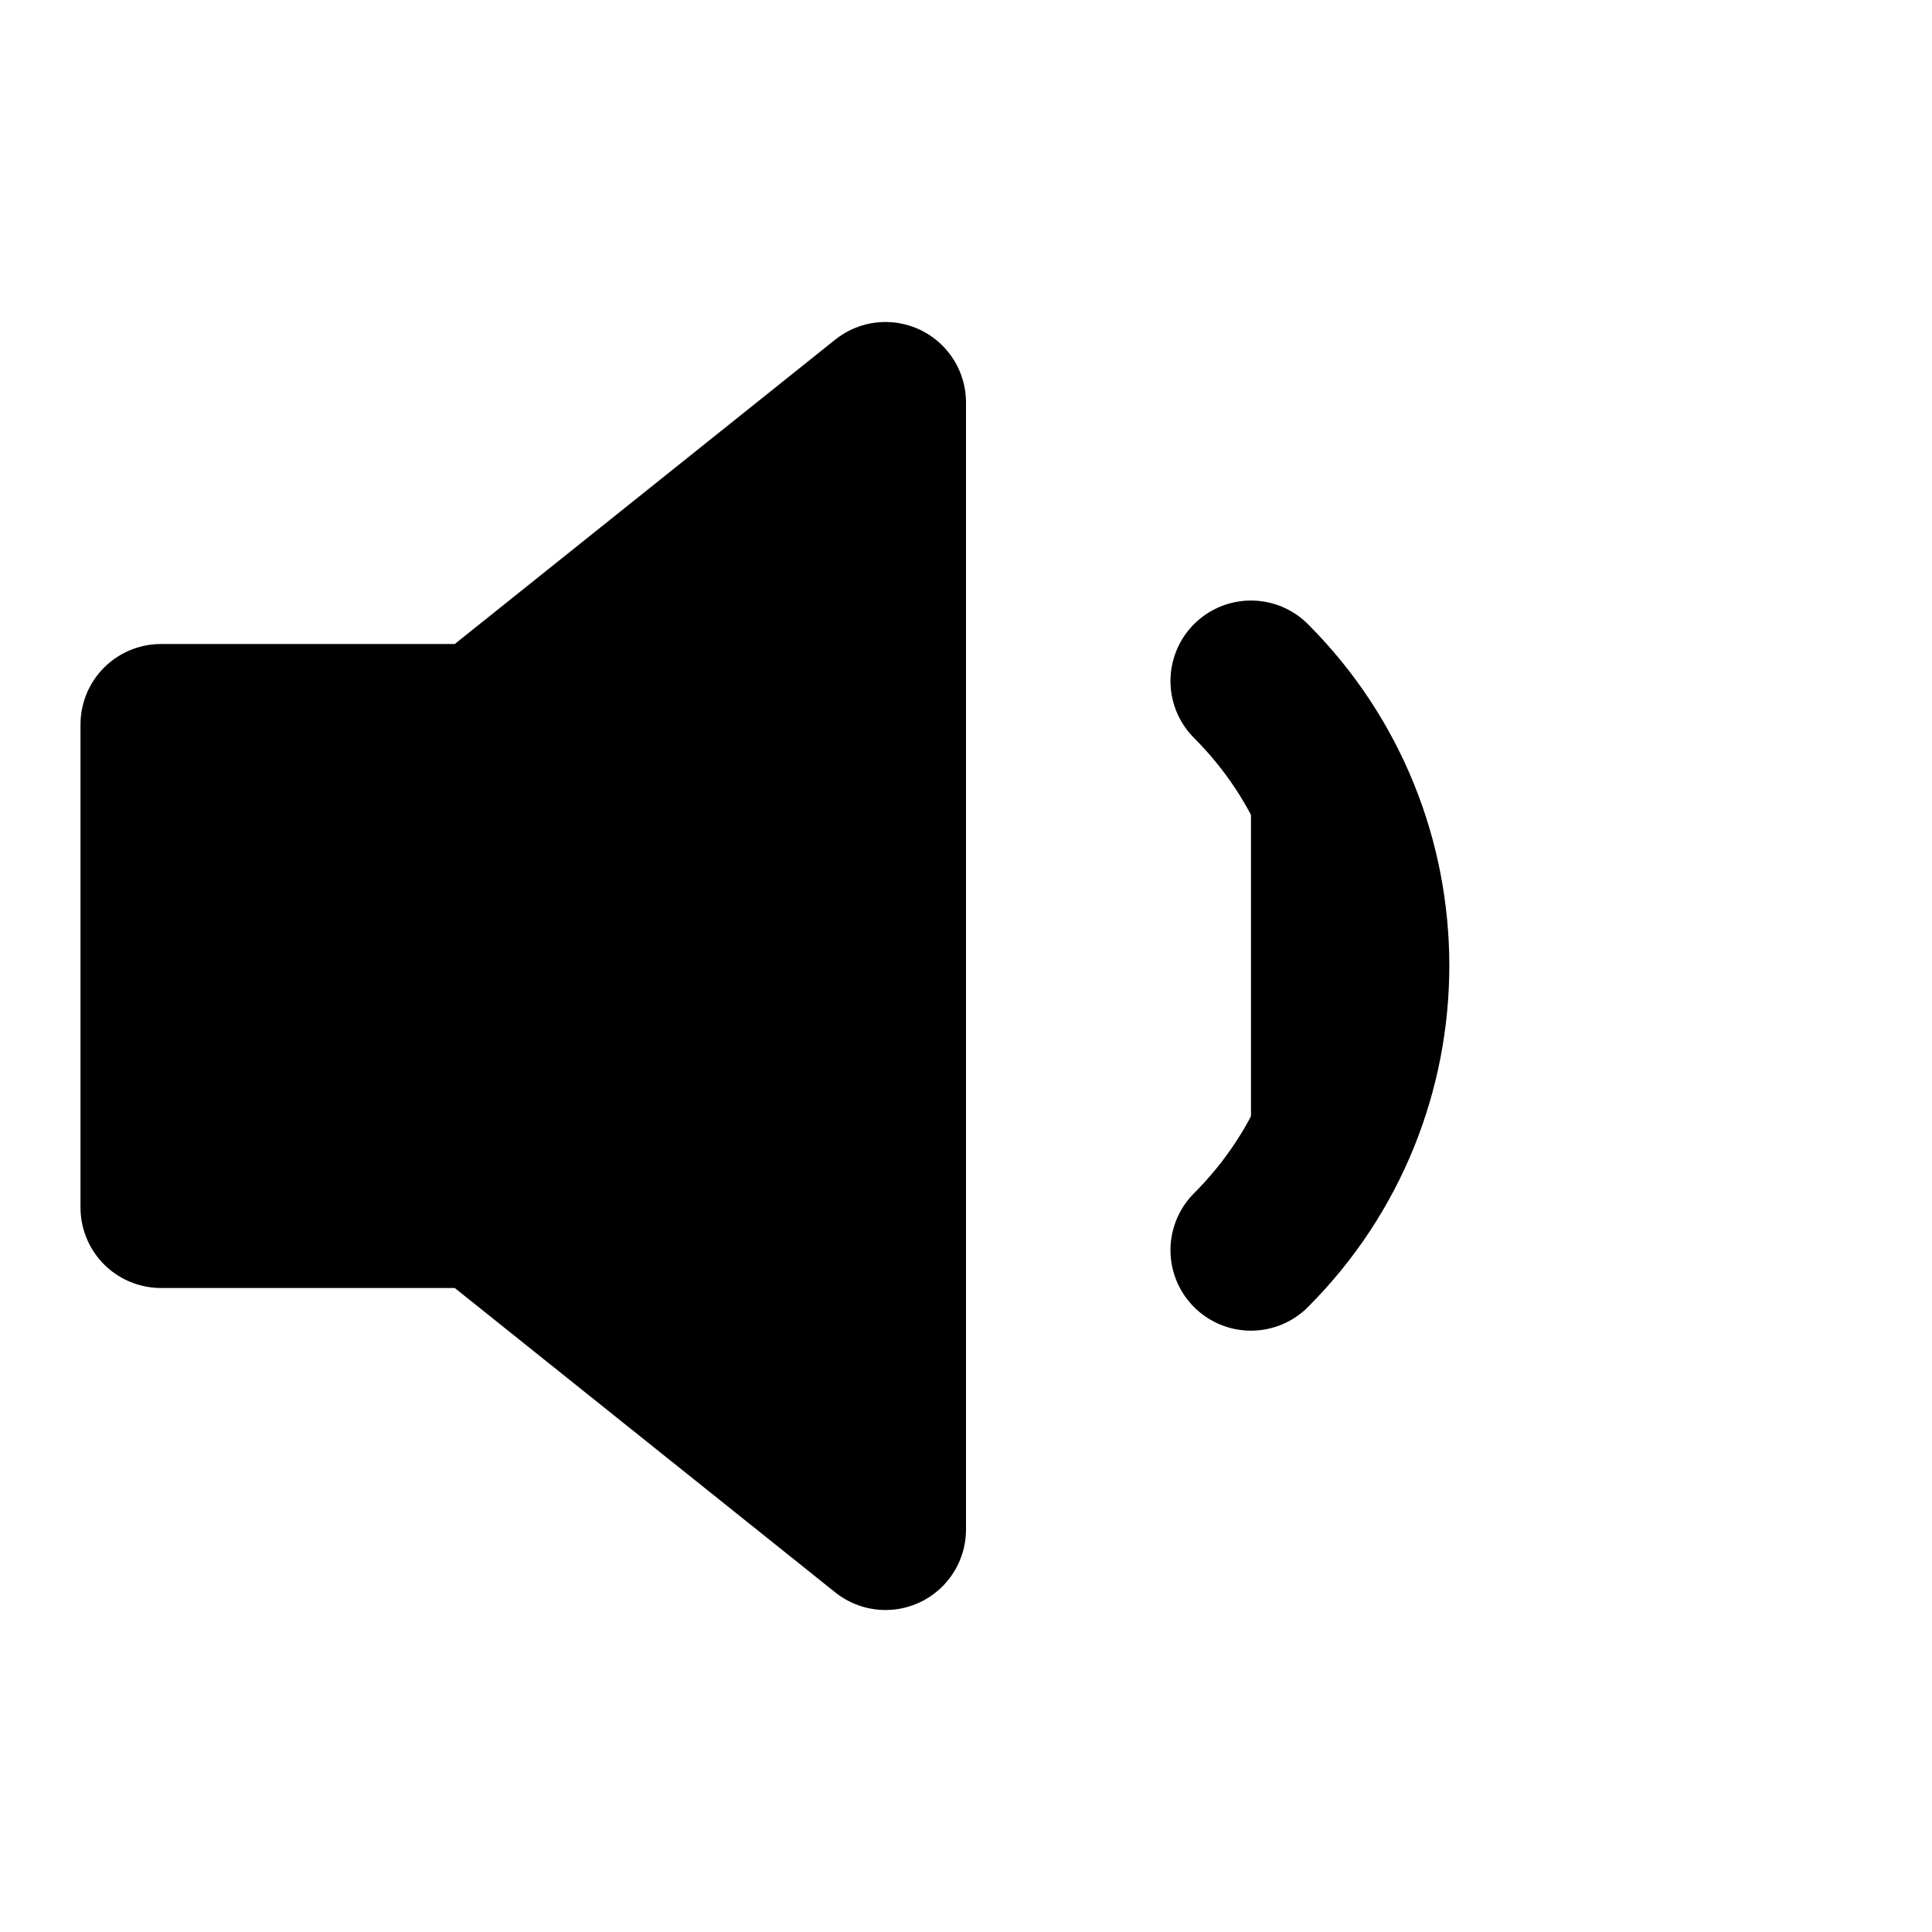
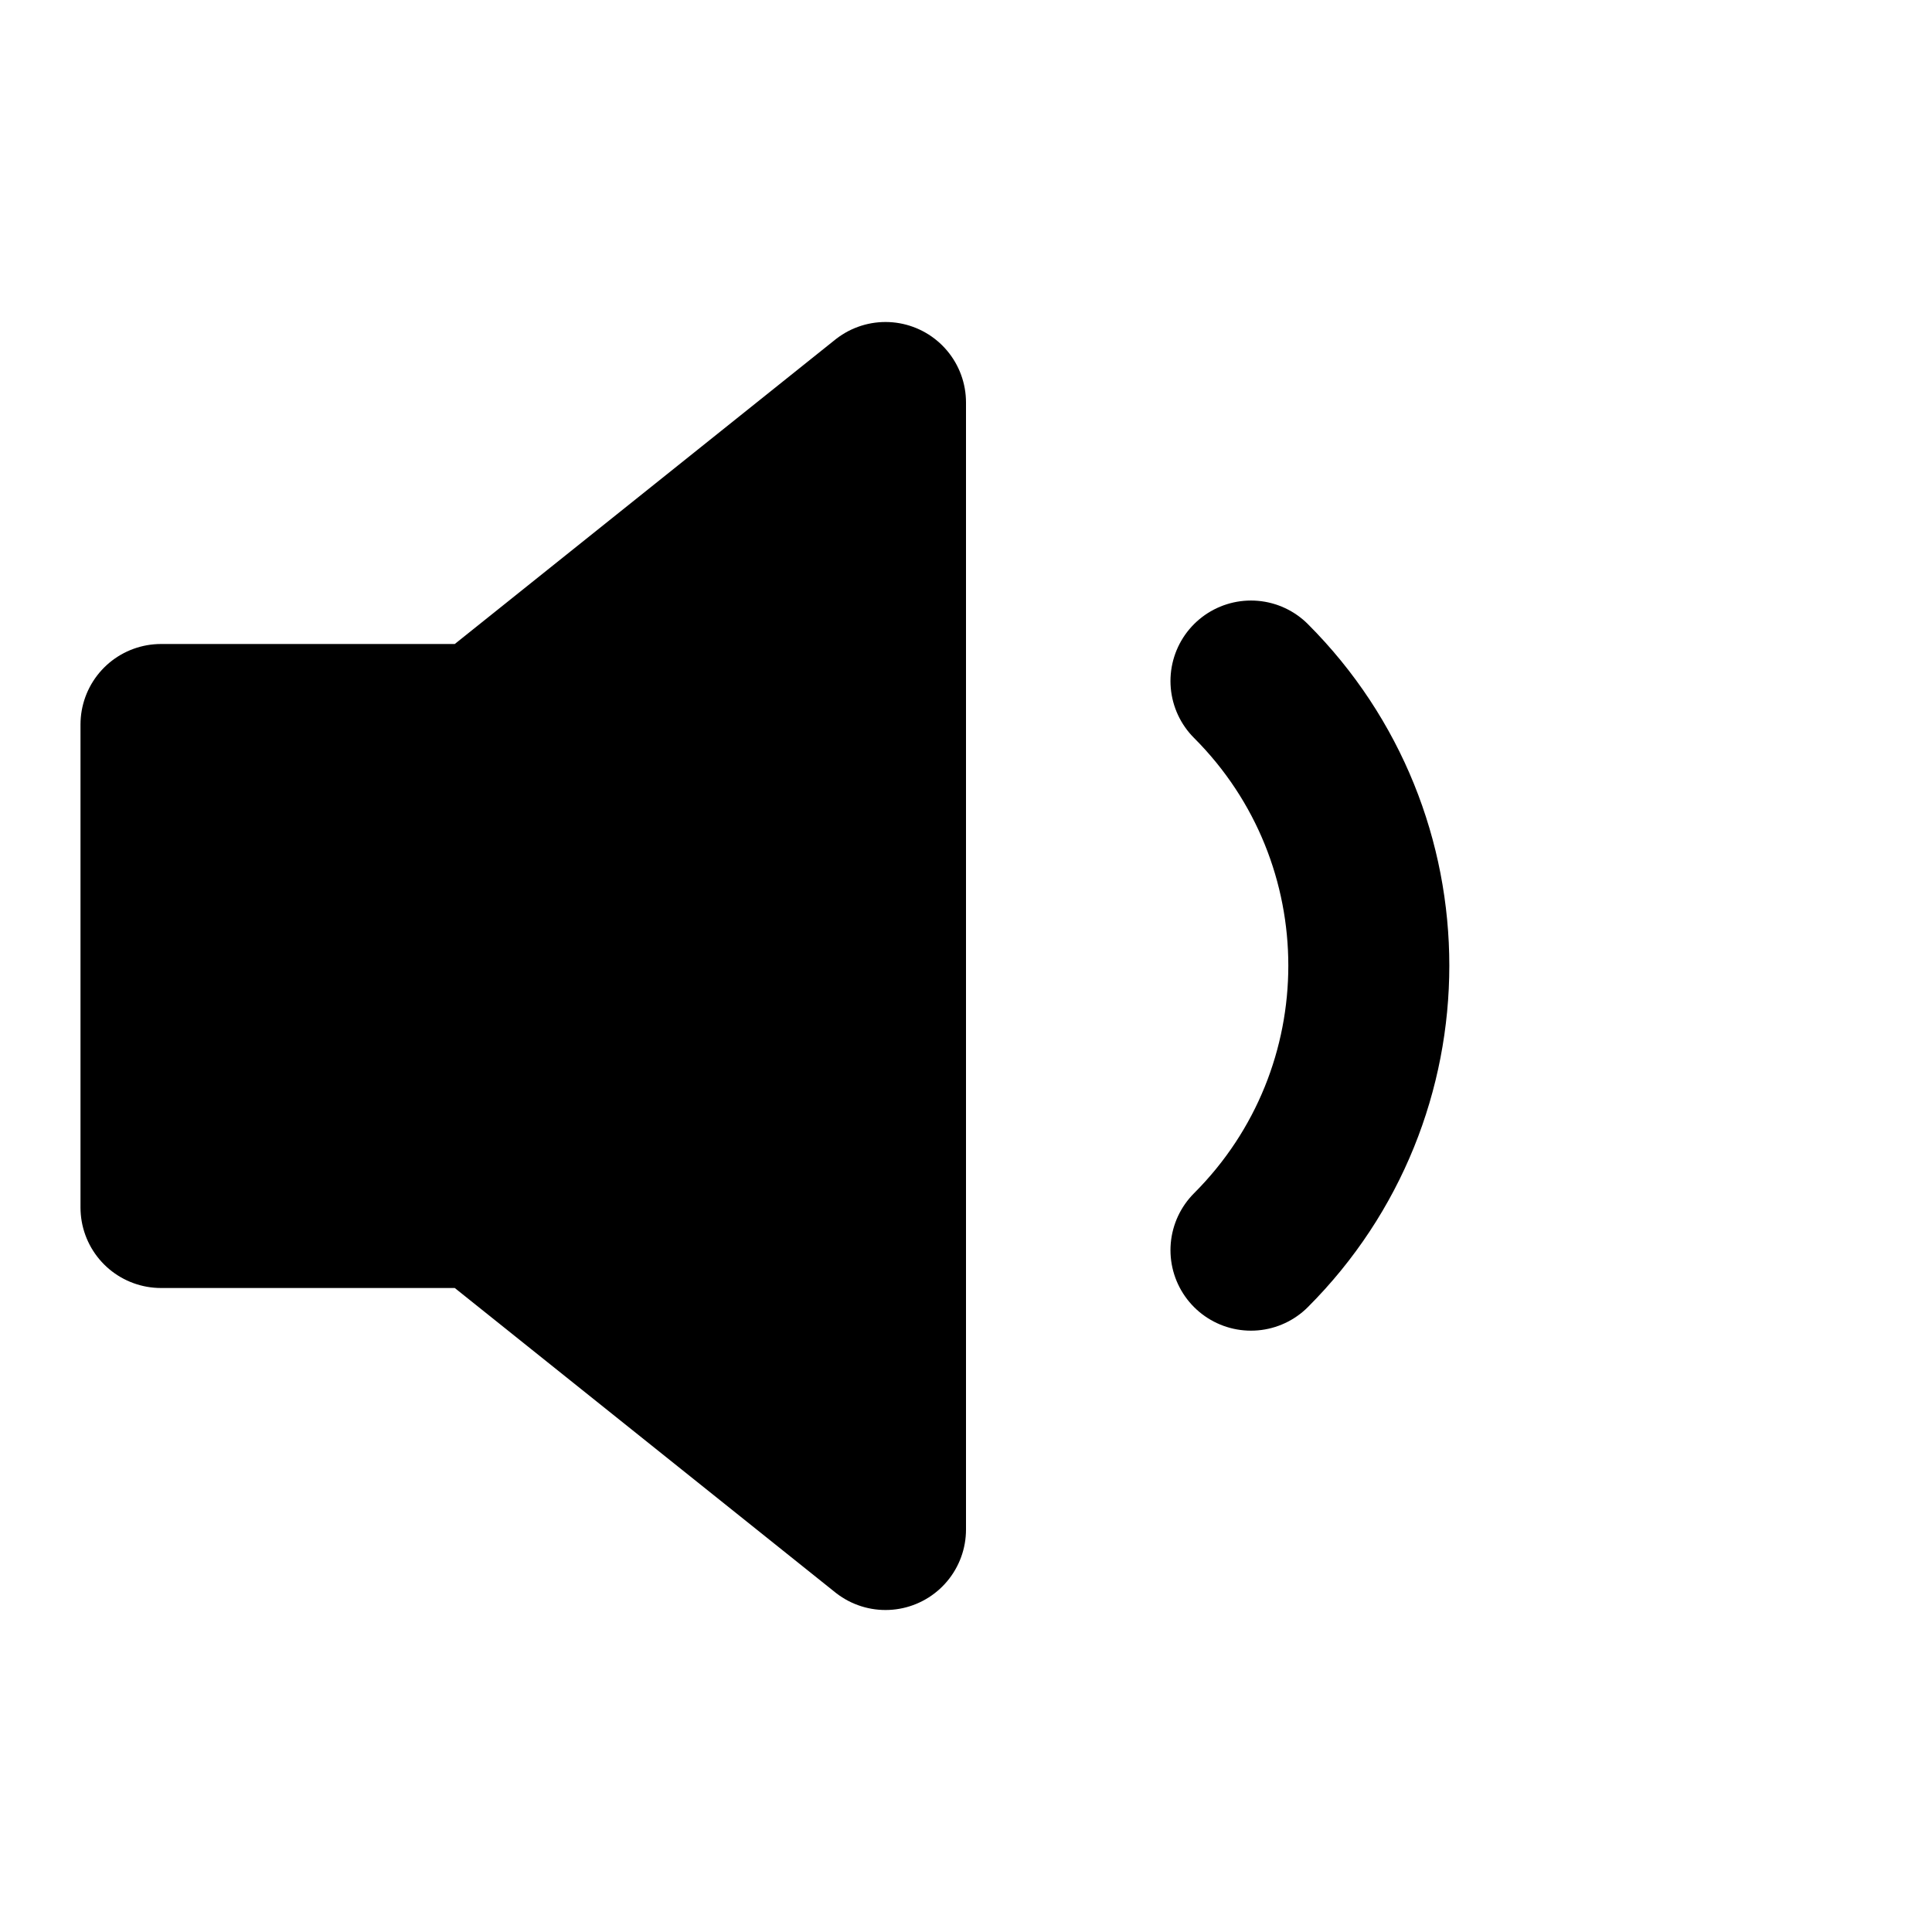
- <svg xmlns="http://www.w3.org/2000/svg" width="24" height="24" viewBox="0 0 24 24" fill="currentColor" stroke="currentColor" stroke-width="2" stroke-linecap="round" stroke-linejoin="round" data-testid="player-volume-low-icon">
+ <svg xmlns="http://www.w3.org/2000/svg" width="24" height="24" viewBox="0 0 24 24" fill="none" stroke="currentColor" stroke-width="2" stroke-linecap="round" stroke-linejoin="round" data-testid="player-volume-low-icon">
  <polygon points="11 5 6 9 2 9 2 15 6 15 11 19 11 5" fill="currentColor" />
  <path d="M15.54 8.46a5 5 0 0 1 0 7.07" />
</svg>
